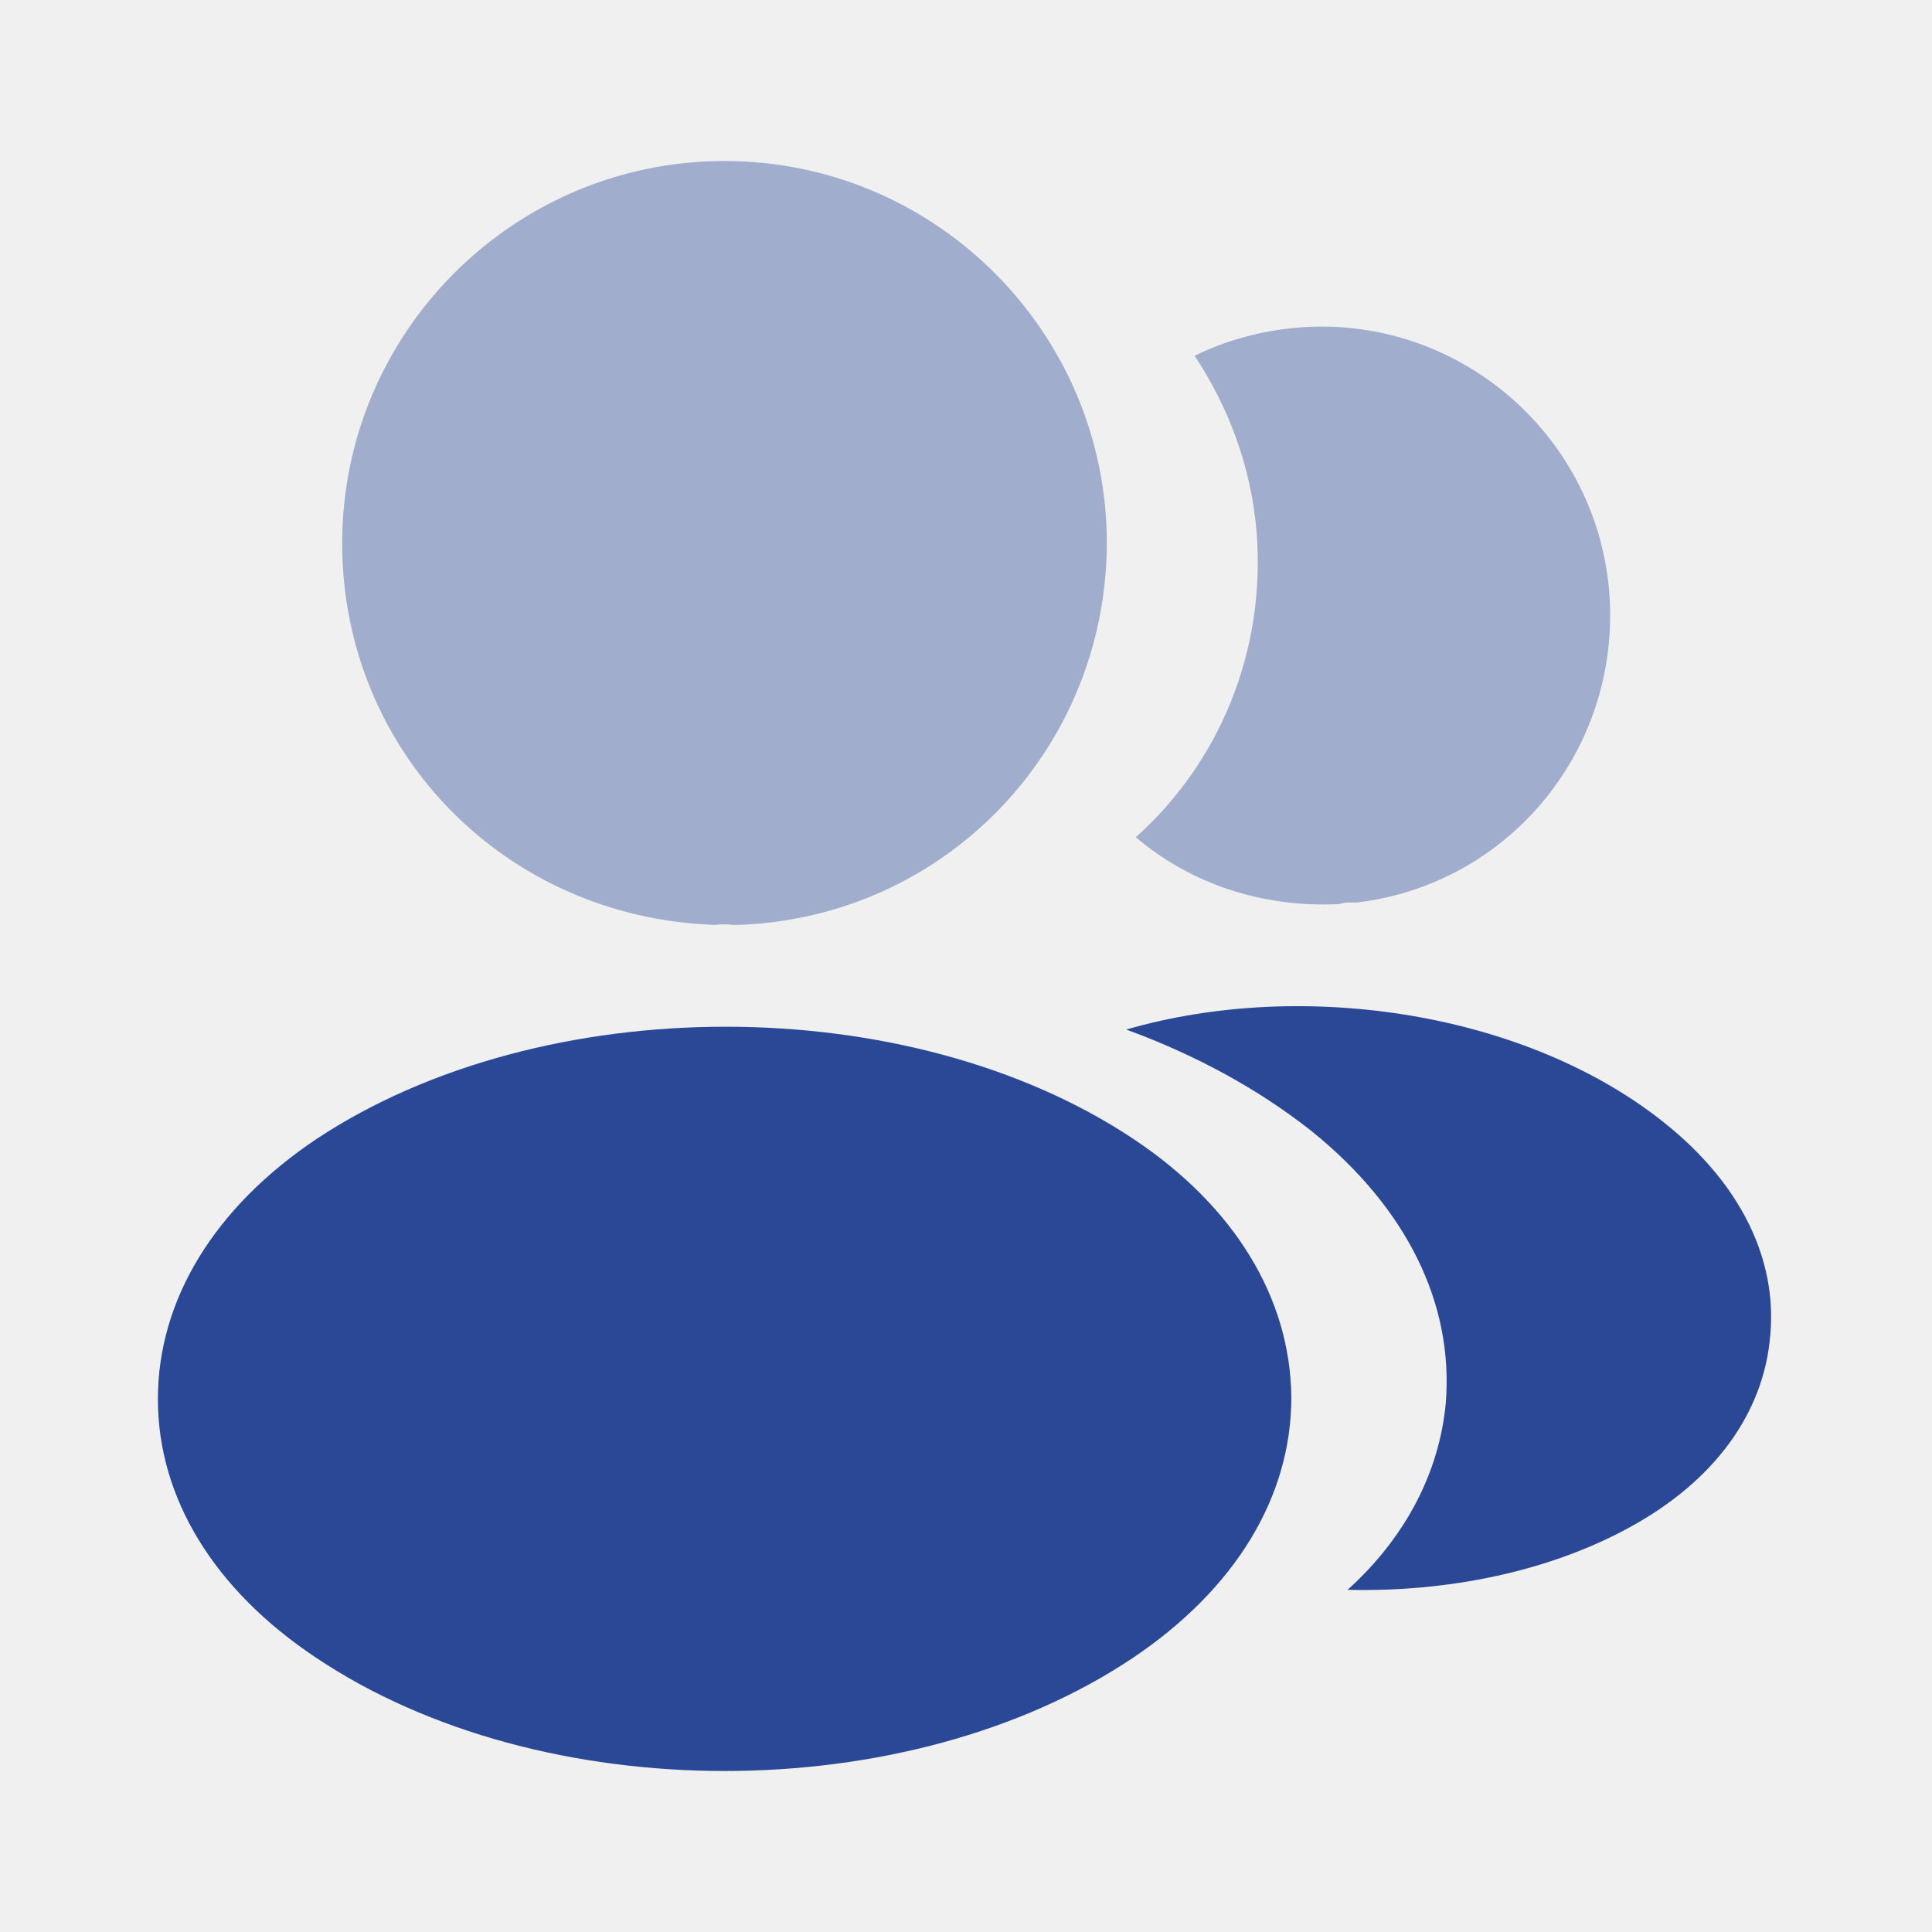
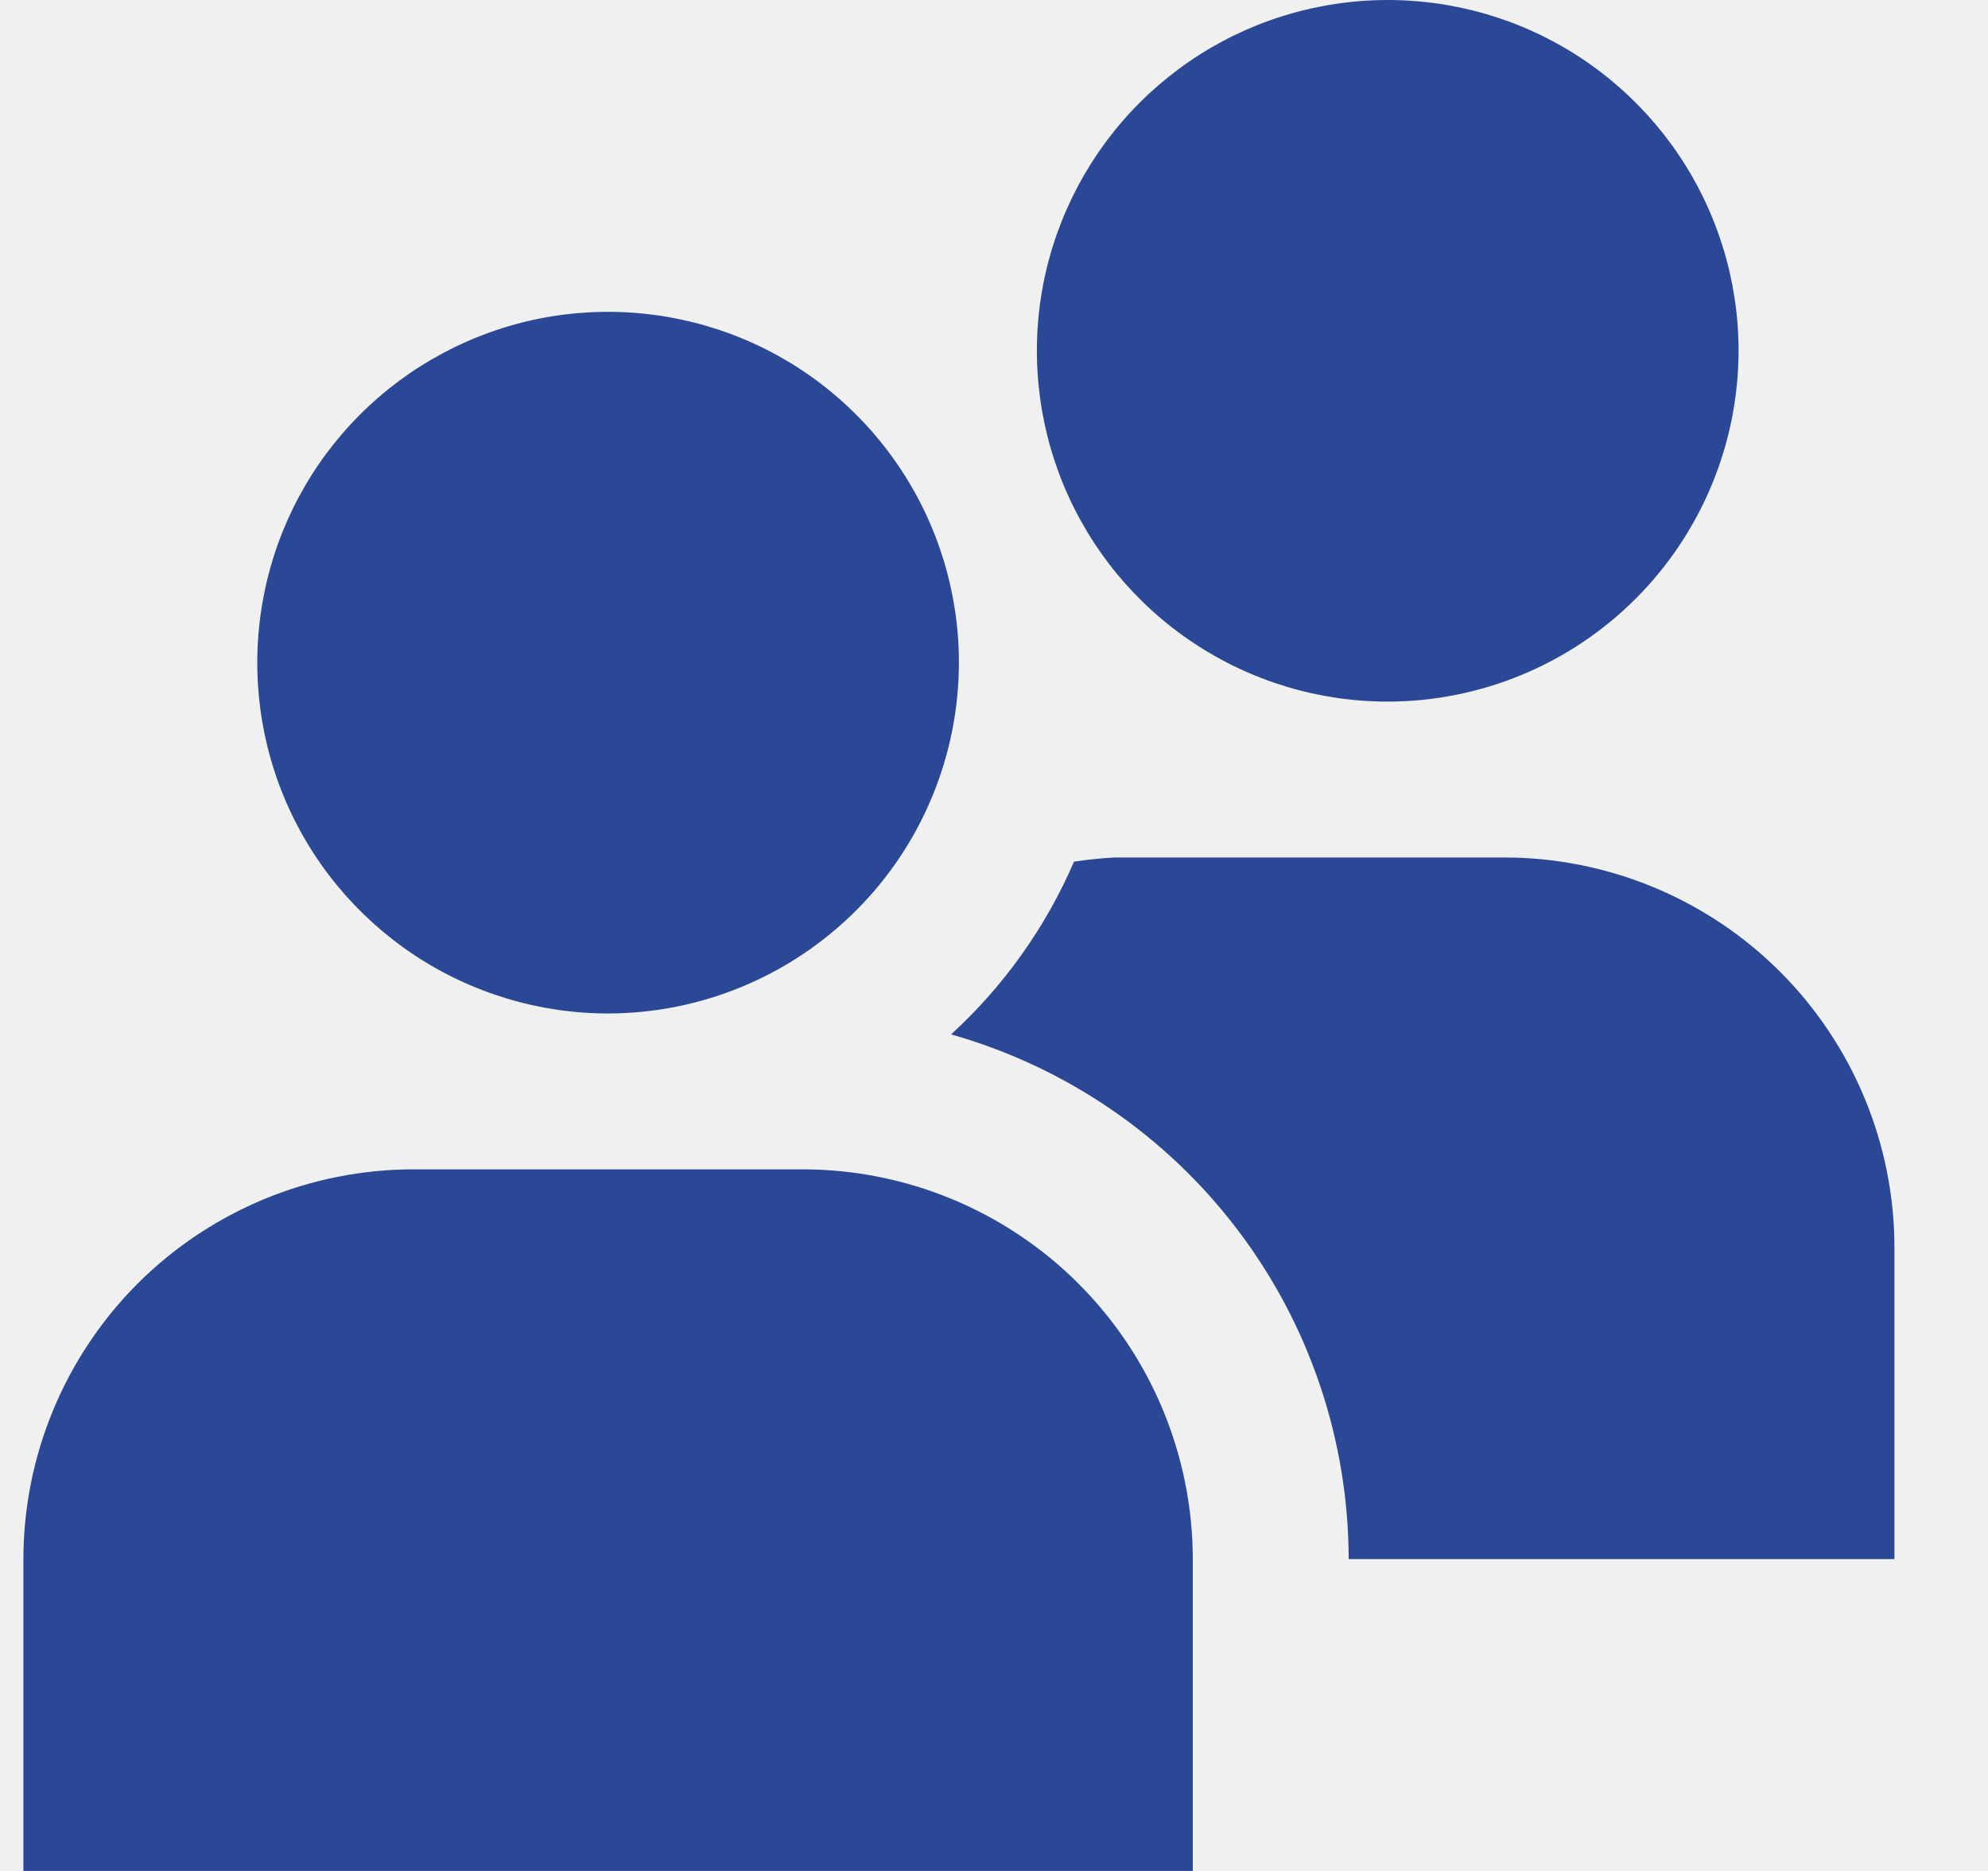
- <svg xmlns="http://www.w3.org/2000/svg" width="18" height="18" viewBox="0 0 18 18" fill="none">
-   <path opacity="0.4" d="M6.75 1.5C4.785 1.5 3.188 3.098 3.188 5.062C3.188 6.99 4.695 8.55 6.66 8.617C6.72 8.61 6.78 8.61 6.825 8.617C6.84 8.617 6.848 8.617 6.862 8.617C6.87 8.617 6.87 8.617 6.878 8.617C8.797 8.55 10.305 6.99 10.312 5.062C10.312 3.098 8.715 1.5 6.75 1.5Z" fill="#2A4896" />
-   <path d="M10.561 10.612C8.468 9.217 5.056 9.217 2.948 10.612C1.996 11.25 1.471 12.112 1.471 13.035C1.471 13.957 1.996 14.812 2.941 15.442C3.991 16.147 5.371 16.5 6.751 16.5C8.131 16.5 9.511 16.147 10.561 15.442C11.506 14.805 12.031 13.95 12.031 13.02C12.023 12.097 11.506 11.242 10.561 10.612Z" fill="#2A4896" />
-   <path opacity="0.4" d="M14.992 5.505C15.112 6.96 14.077 8.235 12.645 8.408C12.637 8.408 12.637 8.408 12.63 8.408H12.607C12.562 8.408 12.517 8.408 12.479 8.423C11.752 8.46 11.085 8.228 10.582 7.8C11.354 7.11 11.797 6.075 11.707 4.95C11.655 4.343 11.444 3.788 11.13 3.315C11.415 3.173 11.745 3.083 12.082 3.053C13.552 2.925 14.864 4.02 14.992 5.505Z" fill="#2A4896" />
-   <path d="M16.493 12.442C16.433 13.17 15.968 13.8 15.188 14.227C14.438 14.64 13.493 14.835 12.555 14.812C13.095 14.325 13.41 13.717 13.47 13.072C13.545 12.142 13.103 11.25 12.218 10.537C11.715 10.14 11.13 9.825 10.493 9.592C12.15 9.112 14.235 9.435 15.518 10.47C16.208 11.025 16.56 11.722 16.493 12.442Z" fill="#2A4896" />
+ <svg xmlns="http://www.w3.org/2000/svg" width="17" height="16" viewBox="0 0 17 16" fill="none">
+   <g clip-path="url(#clip0_513_29110)">
+     <path d="M5.2 8.667C4.607 8.667 4.027 8.491 3.533 8.161C3.04 7.831 2.655 7.363 2.428 6.815C2.201 6.267 2.142 5.663 2.258 5.081C2.373 4.499 2.659 3.965 3.079 3.545C3.498 3.126 4.033 2.84 4.615 2.724C5.197 2.609 5.8 2.668 6.348 2.895C6.896 3.122 7.365 3.507 7.694 4C8.024 4.493 8.2 5.073 8.2 5.667C8.199 6.462 7.883 7.225 7.32 7.787C6.758 8.349 5.995 8.666 5.2 8.667ZM10.2 13.333C10.199 12.45 9.847 11.602 9.222 10.977C8.598 10.353 7.75 10.001 6.867 10H3.533C2.65 10.001 1.802 10.353 1.177 10.977C0.553 11.602 0.201 12.45 0.2 13.333L0.2 16H10.2V13.333ZM11.867 6C11.273 6 10.693 5.824 10.2 5.494C9.707 5.165 9.322 4.696 9.095 4.148C8.868 3.6 8.809 2.997 8.924 2.415C9.04 1.833 9.326 1.298 9.745 0.879C10.165 0.459 10.699 0.173 11.281 0.058C11.863 -0.058 12.466 0.001 13.015 0.228C13.563 0.455 14.031 0.84 14.361 1.333C14.691 1.827 14.867 2.407 14.867 3C14.866 3.795 14.549 4.558 13.987 5.12C13.425 5.683 12.662 5.999 11.867 6ZM12.867 7.333H9.533C9.416 7.339 9.3 7.351 9.184 7.369C8.942 7.93 8.584 8.433 8.133 8.846C9.111 9.123 9.972 9.71 10.585 10.52C11.199 11.33 11.531 12.317 11.533 13.333H16.2V10.667C16.199 9.783 15.847 8.936 15.223 8.311C14.598 7.686 13.75 7.334 12.867 7.333Z" fill="#2A4896" />
+   </g>
+   <defs>
+     <clipPath id="clip0_513_29110">
+       <rect width="16" height="16" fill="white" transform="translate(0.199951)" />
+     </clipPath>
+   </defs>
</svg>
